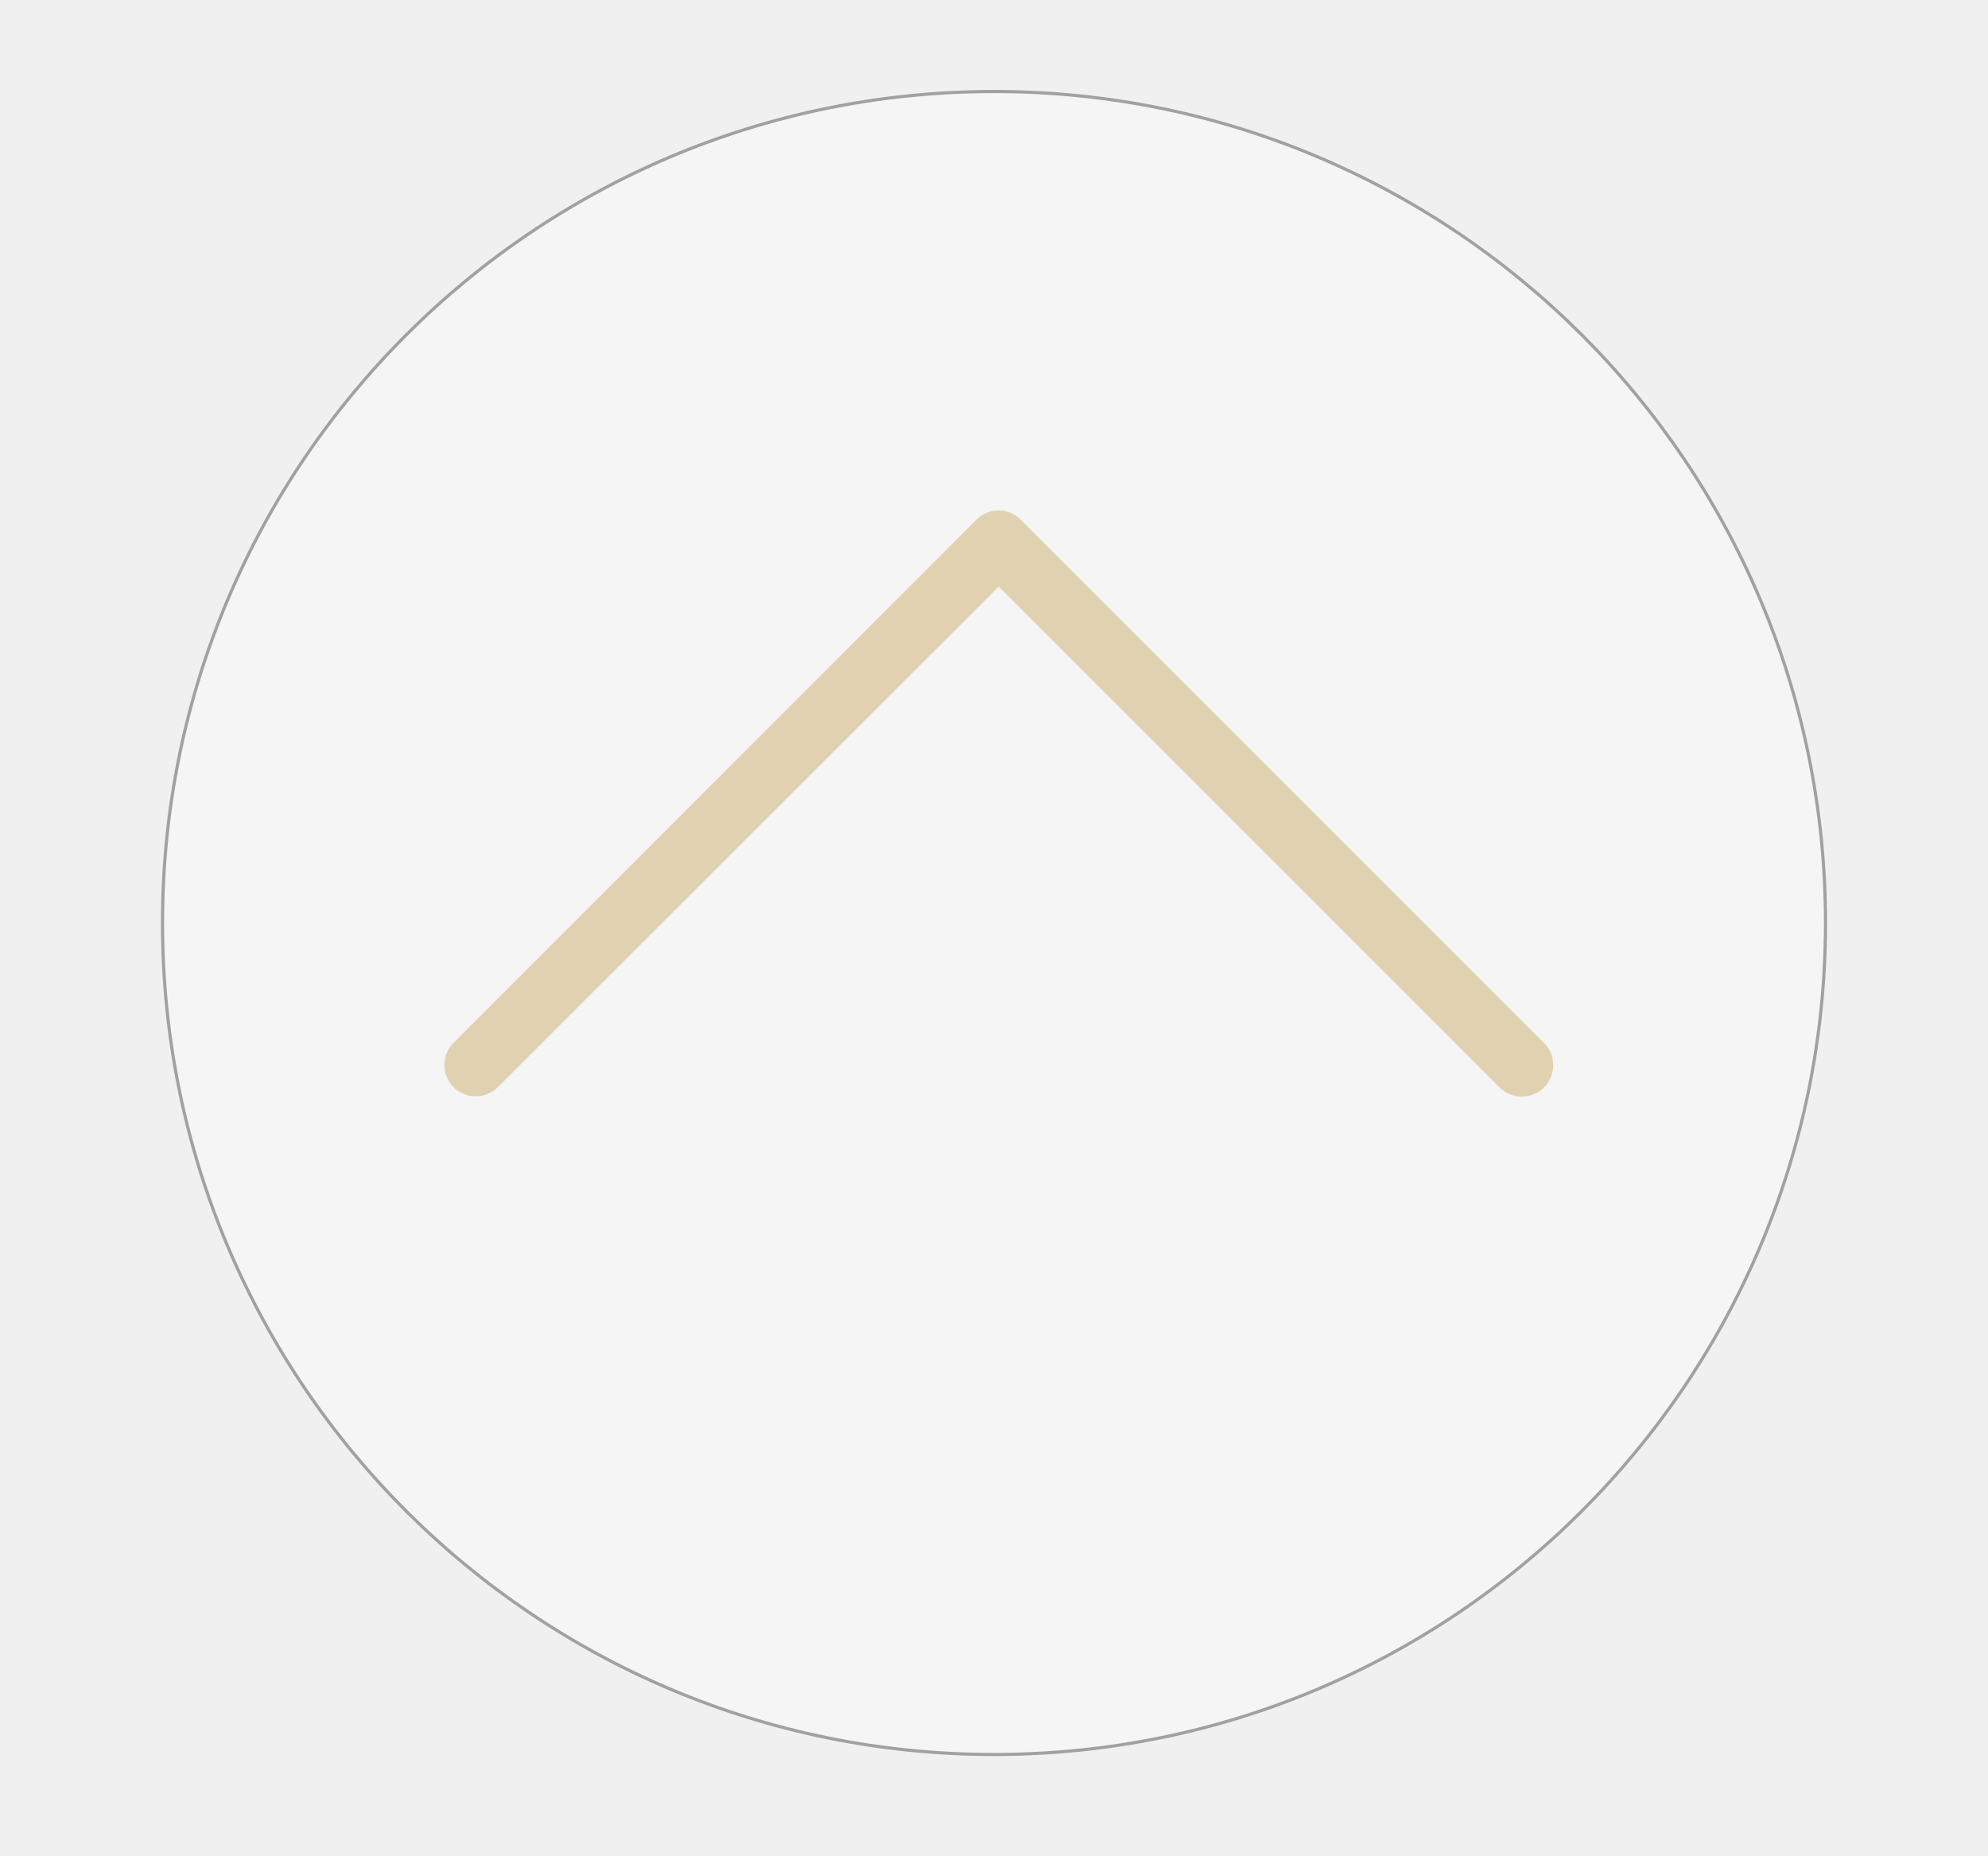
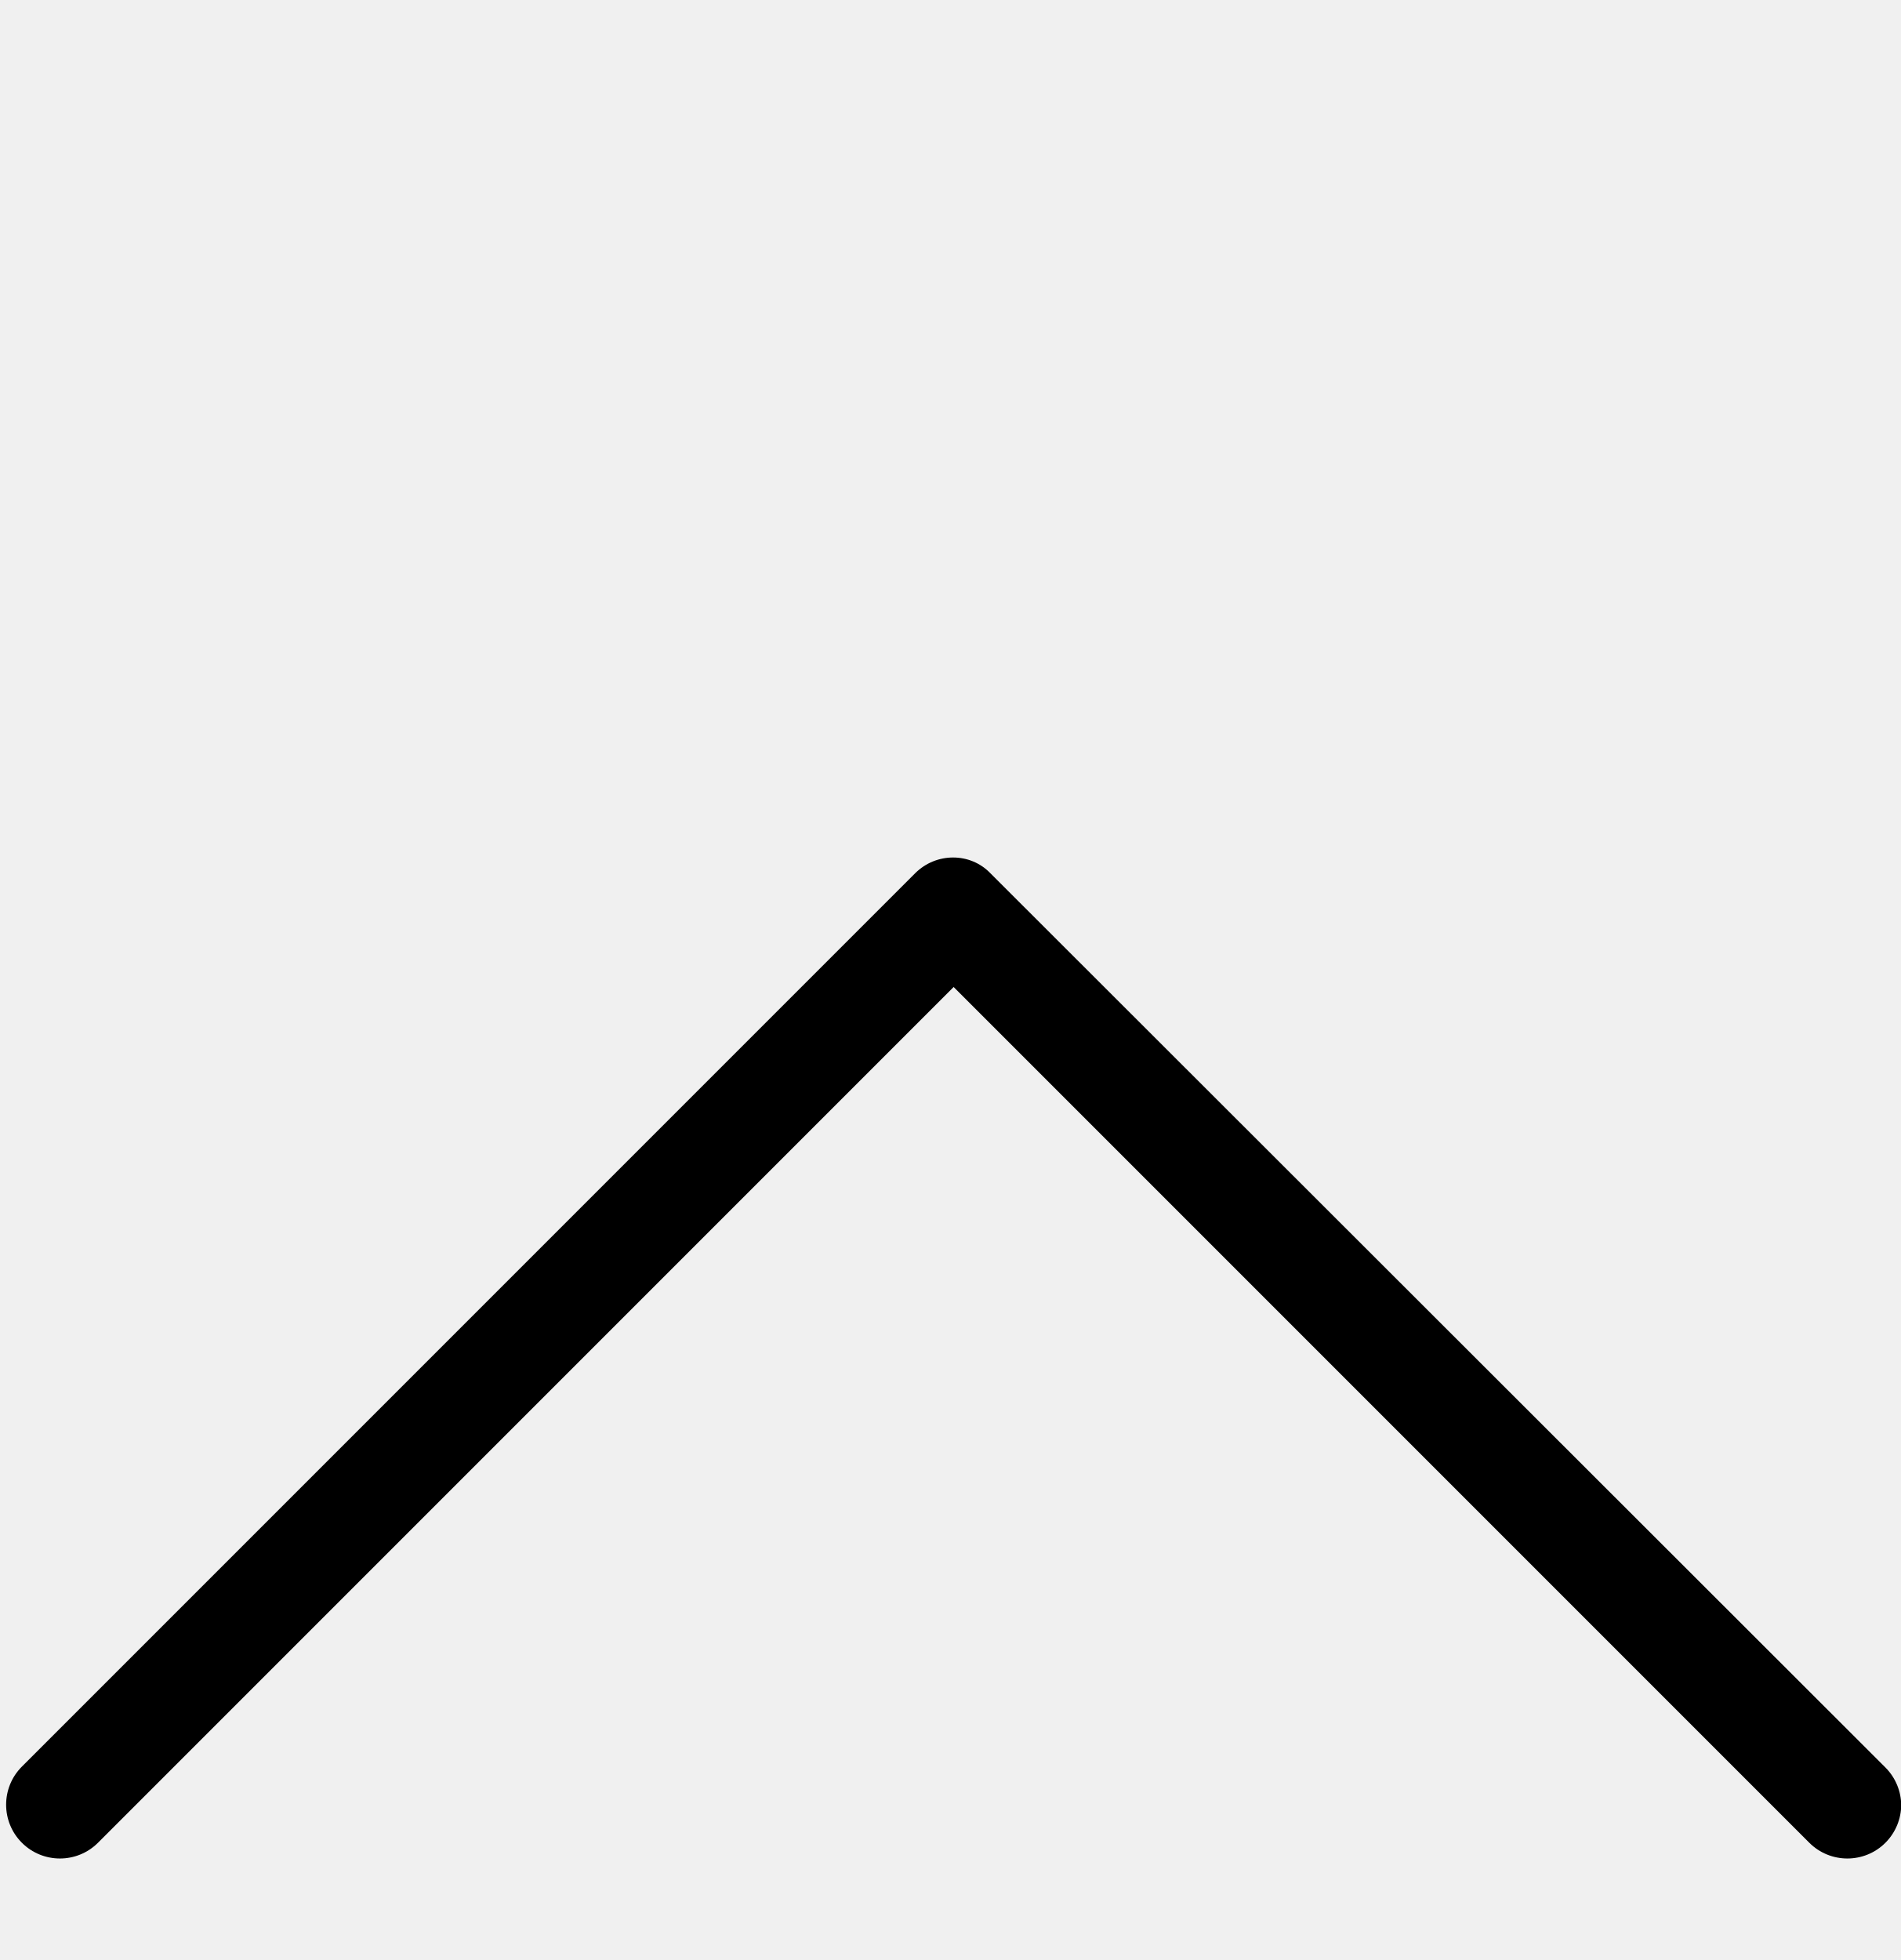
- <svg xmlns="http://www.w3.org/2000/svg" version="1.1" id="Capa_1" x="0px" y="0px" viewBox="0 0 630 588" style="enable-background:new 0 0 630 588;" xml:space="preserve">
-   <style type="text/css">
- 	.st0{opacity:0.33;fill:#FFFFFF;stroke:#000000;stroke-miterlimit:10;enable-background:new    ;}
- 	.st1{fill:#E0D2B1;}
- </style>
-   <circle class="st0" cx="315" cy="292.5" r="263.5" />
+ <svg xmlns="http://www.w3.org/2000/svg" version="1.1" id="Capa_1" x="0px" y="0px" viewBox="0 0 217.2 224" style="enable-background:new 0 0 217.2 224;" xml:space="preserve">
  <g>
-     <path class="st1" d="M316.5,185.9l158.7,158.7c3.9,3.9,10.2,3.9,14.1,0s3.9-10.2,0-14.1L323.5,164.7c-3.9-3.9-10.2-3.9-14.1,0   L143.7,330.5c-1.9,1.9-2.9,4.5-2.9,7s1,5.1,2.9,7c3.9,3.9,10.2,3.9,14.1,0L316.5,185.9z" />
+     <path d="M104.6,99.8L2.5,201.9c-2.4,2.4-2.4,6.3,0,8.7c2.4,2.4,6.3,2.4,8.7,0l97.8-97.8l97.8,97.8c2.4,2.4,6.3,2.4,8.7,0   c1.2-1.2,1.8-2.8,1.8-4.3c0-1.5-0.6-3.1-1.8-4.3L113.2,99.8C110.9,97.4,107,97.4,104.6,99.8z" />
  </g>
</svg>
